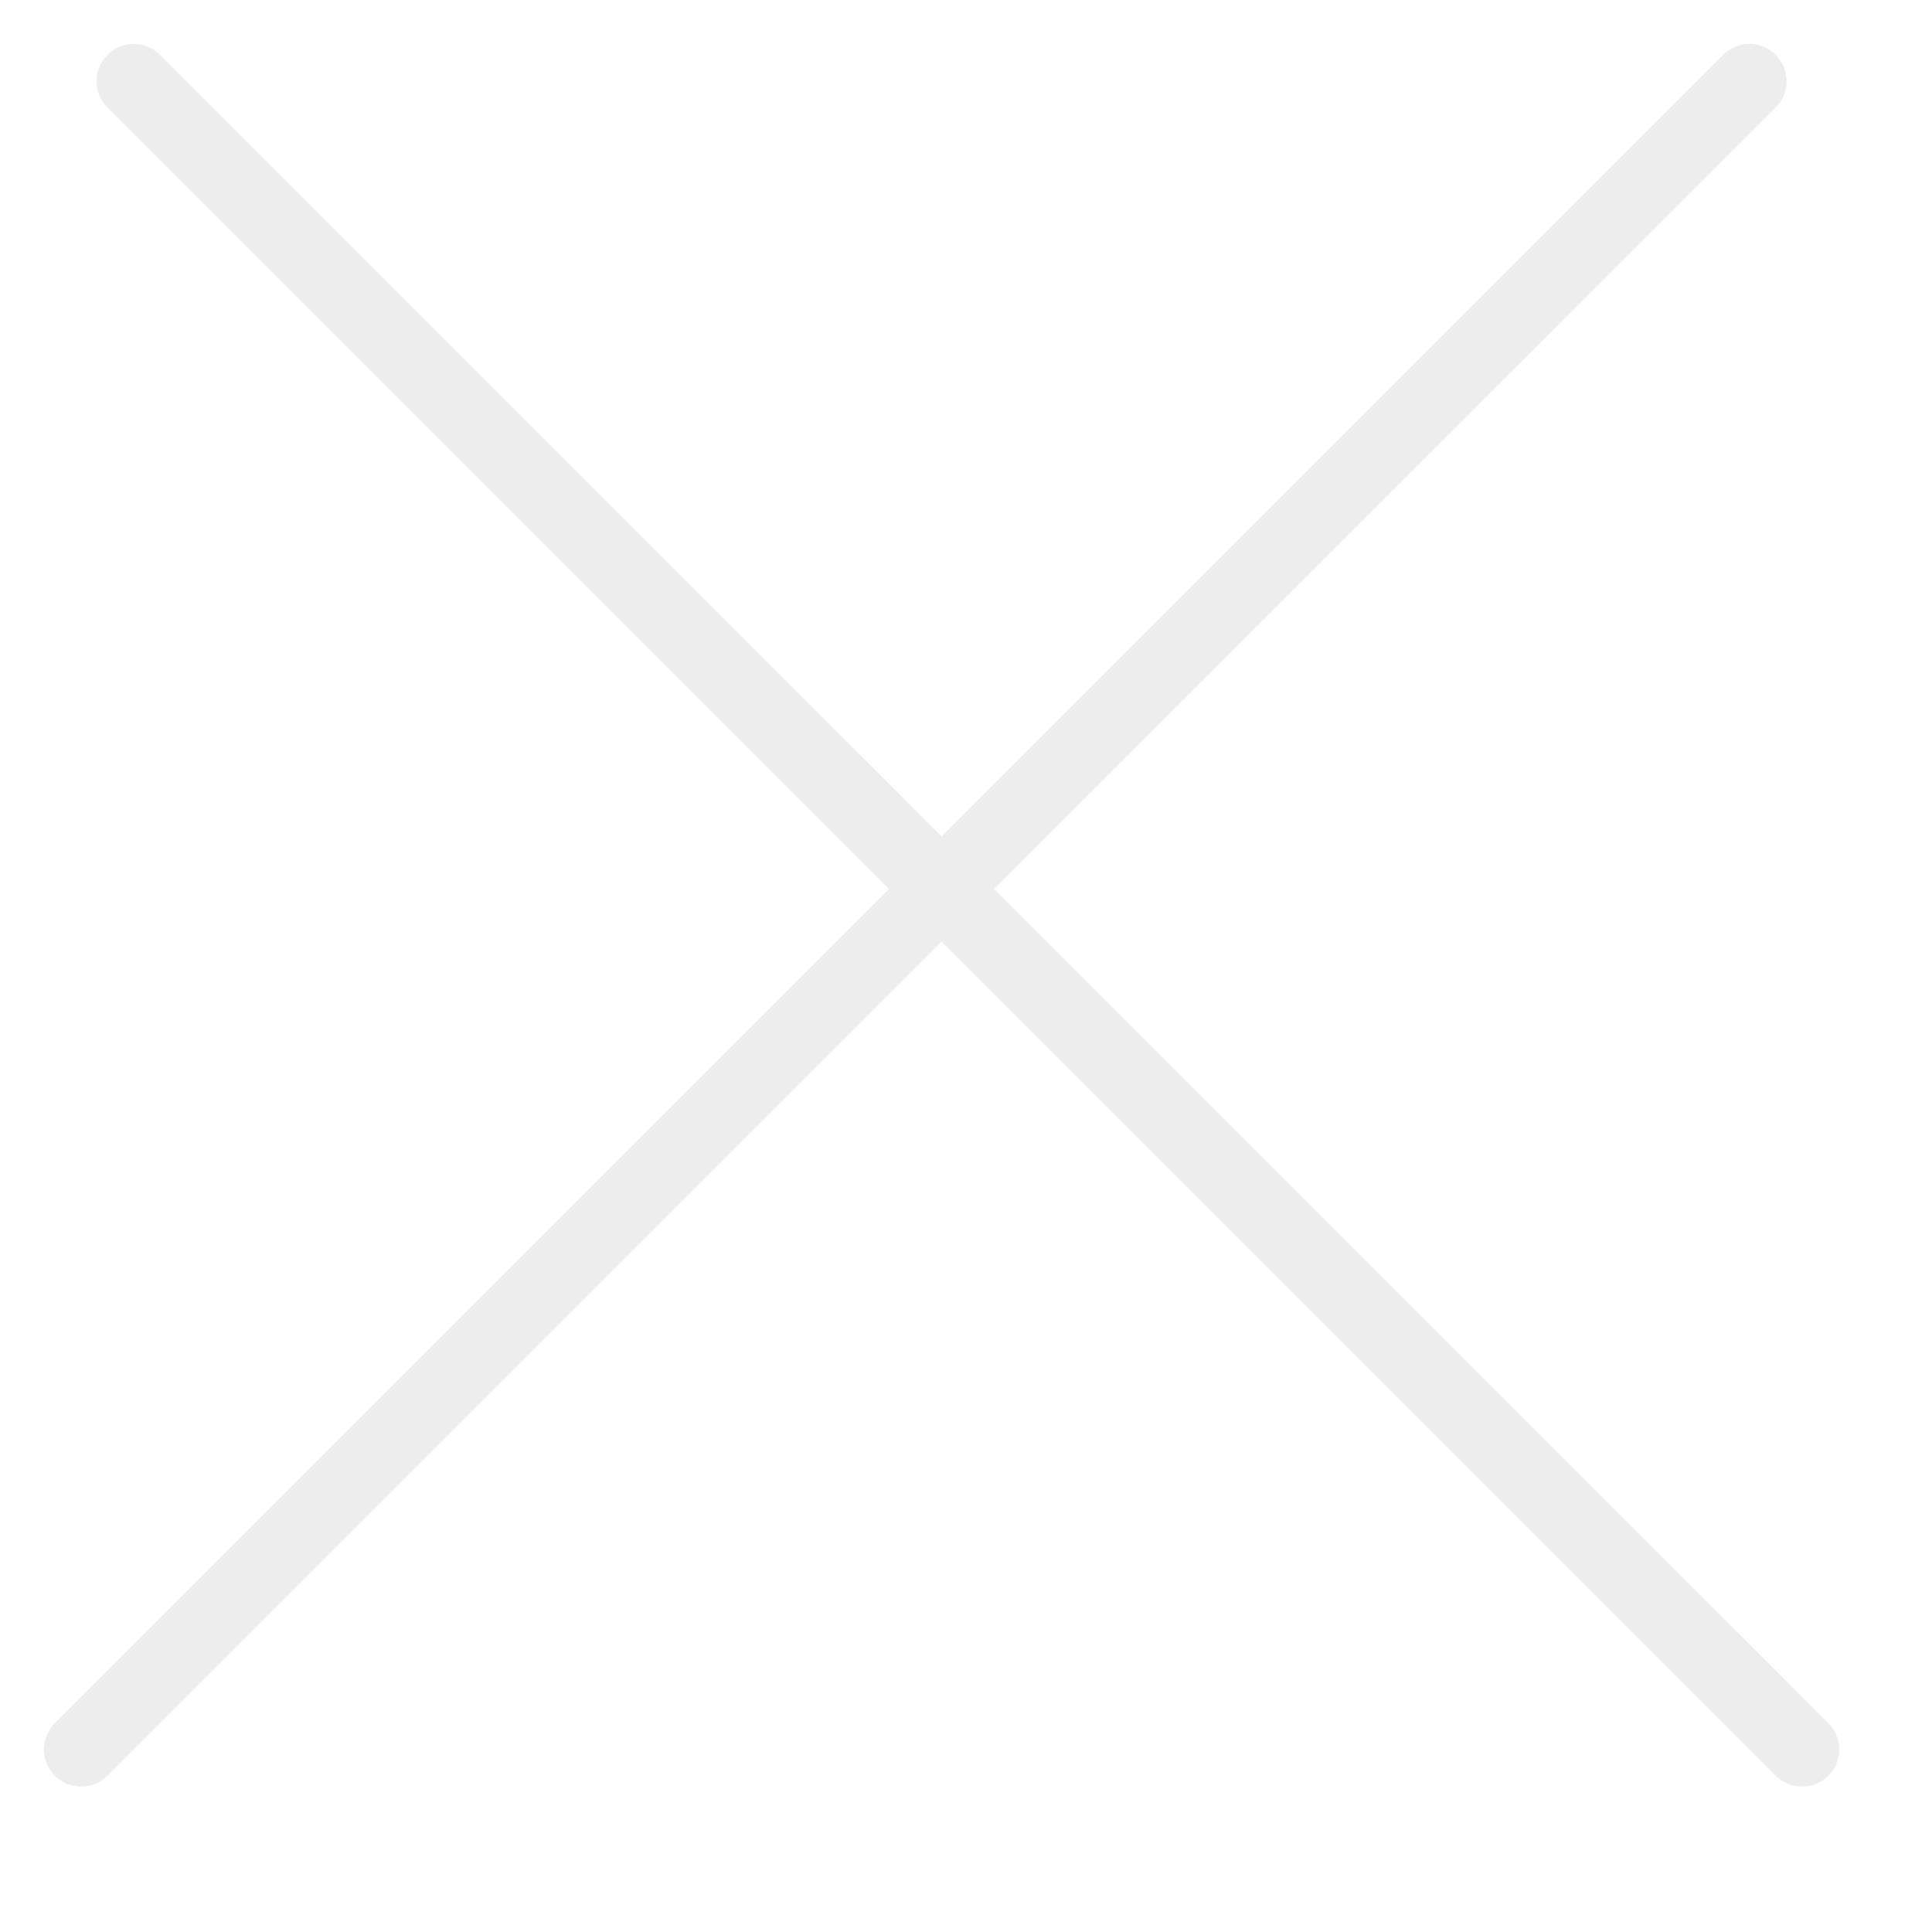
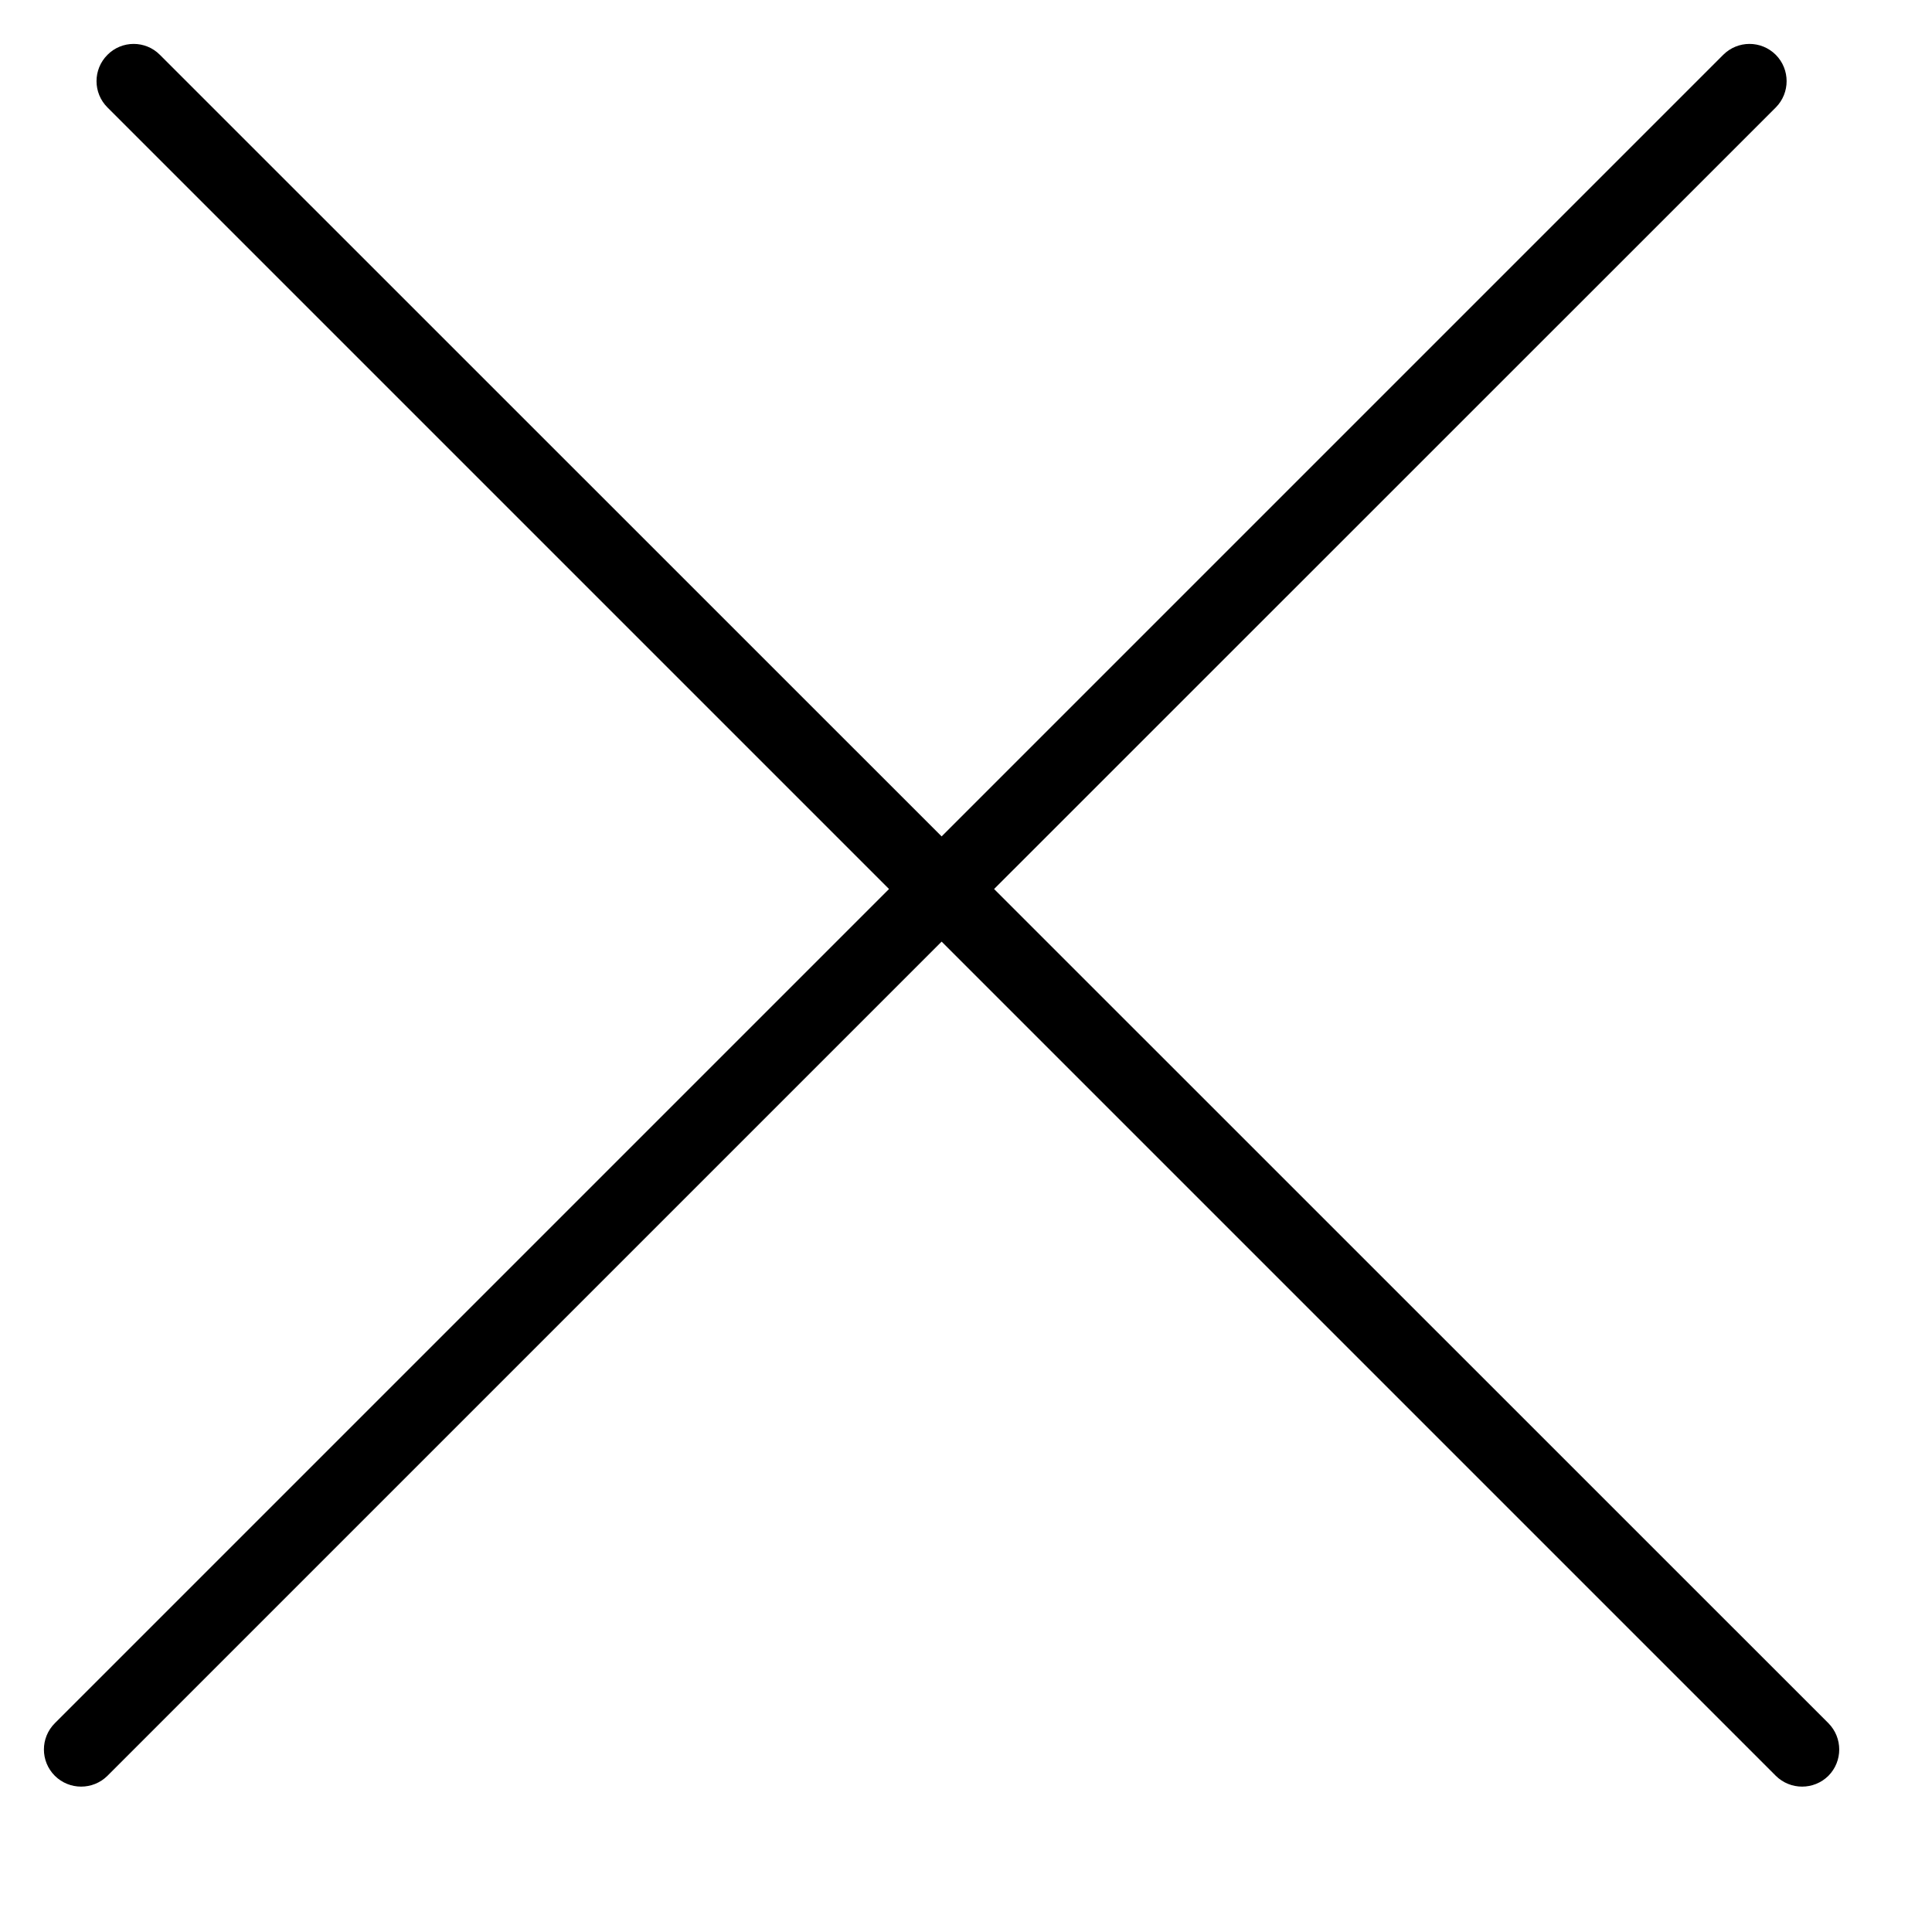
<svg xmlns="http://www.w3.org/2000/svg" viewBox="0 0 13 13" fill="currentColor">
-   <path opacity="0.5" fill-rule="evenodd" clip-rule="evenodd" d="M0.369 11.595C0.271 11.693 0.271 11.851 0.369 11.949C0.467 12.046 0.625 12.046 0.723 11.949L6.336 6.336L11.949 11.949C12.047 12.046 12.205 12.046 12.303 11.949C12.4 11.851 12.4 11.693 12.303 11.595L6.689 5.982L11.949 0.723C12.046 0.625 12.046 0.467 11.949 0.369C11.851 0.271 11.693 0.271 11.595 0.369L6.336 5.628L1.076 0.369C0.979 0.271 0.82 0.271 0.723 0.369C0.625 0.467 0.625 0.625 0.723 0.723L5.982 5.982L0.369 11.595Z" fill="#DCDCDC" />
+   <path opacity="1" fill-rule="evenodd" clip-rule="evenodd" d="M0.369 11.595C0.271 11.693 0.271 11.851 0.369 11.949C0.467 12.046 0.625 12.046 0.723 11.949L6.336 6.336L11.949 11.949C12.047 12.046 12.205 12.046 12.303 11.949C12.4 11.851 12.4 11.693 12.303 11.595L6.689 5.982L11.949 0.723C12.046 0.625 12.046 0.467 11.949 0.369C11.851 0.271 11.693 0.271 11.595 0.369L6.336 5.628L1.076 0.369C0.979 0.271 0.82 0.271 0.723 0.369C0.625 0.467 0.625 0.625 0.723 0.723L5.982 5.982L0.369 11.595Z" fill="currentColor" />
</svg>
